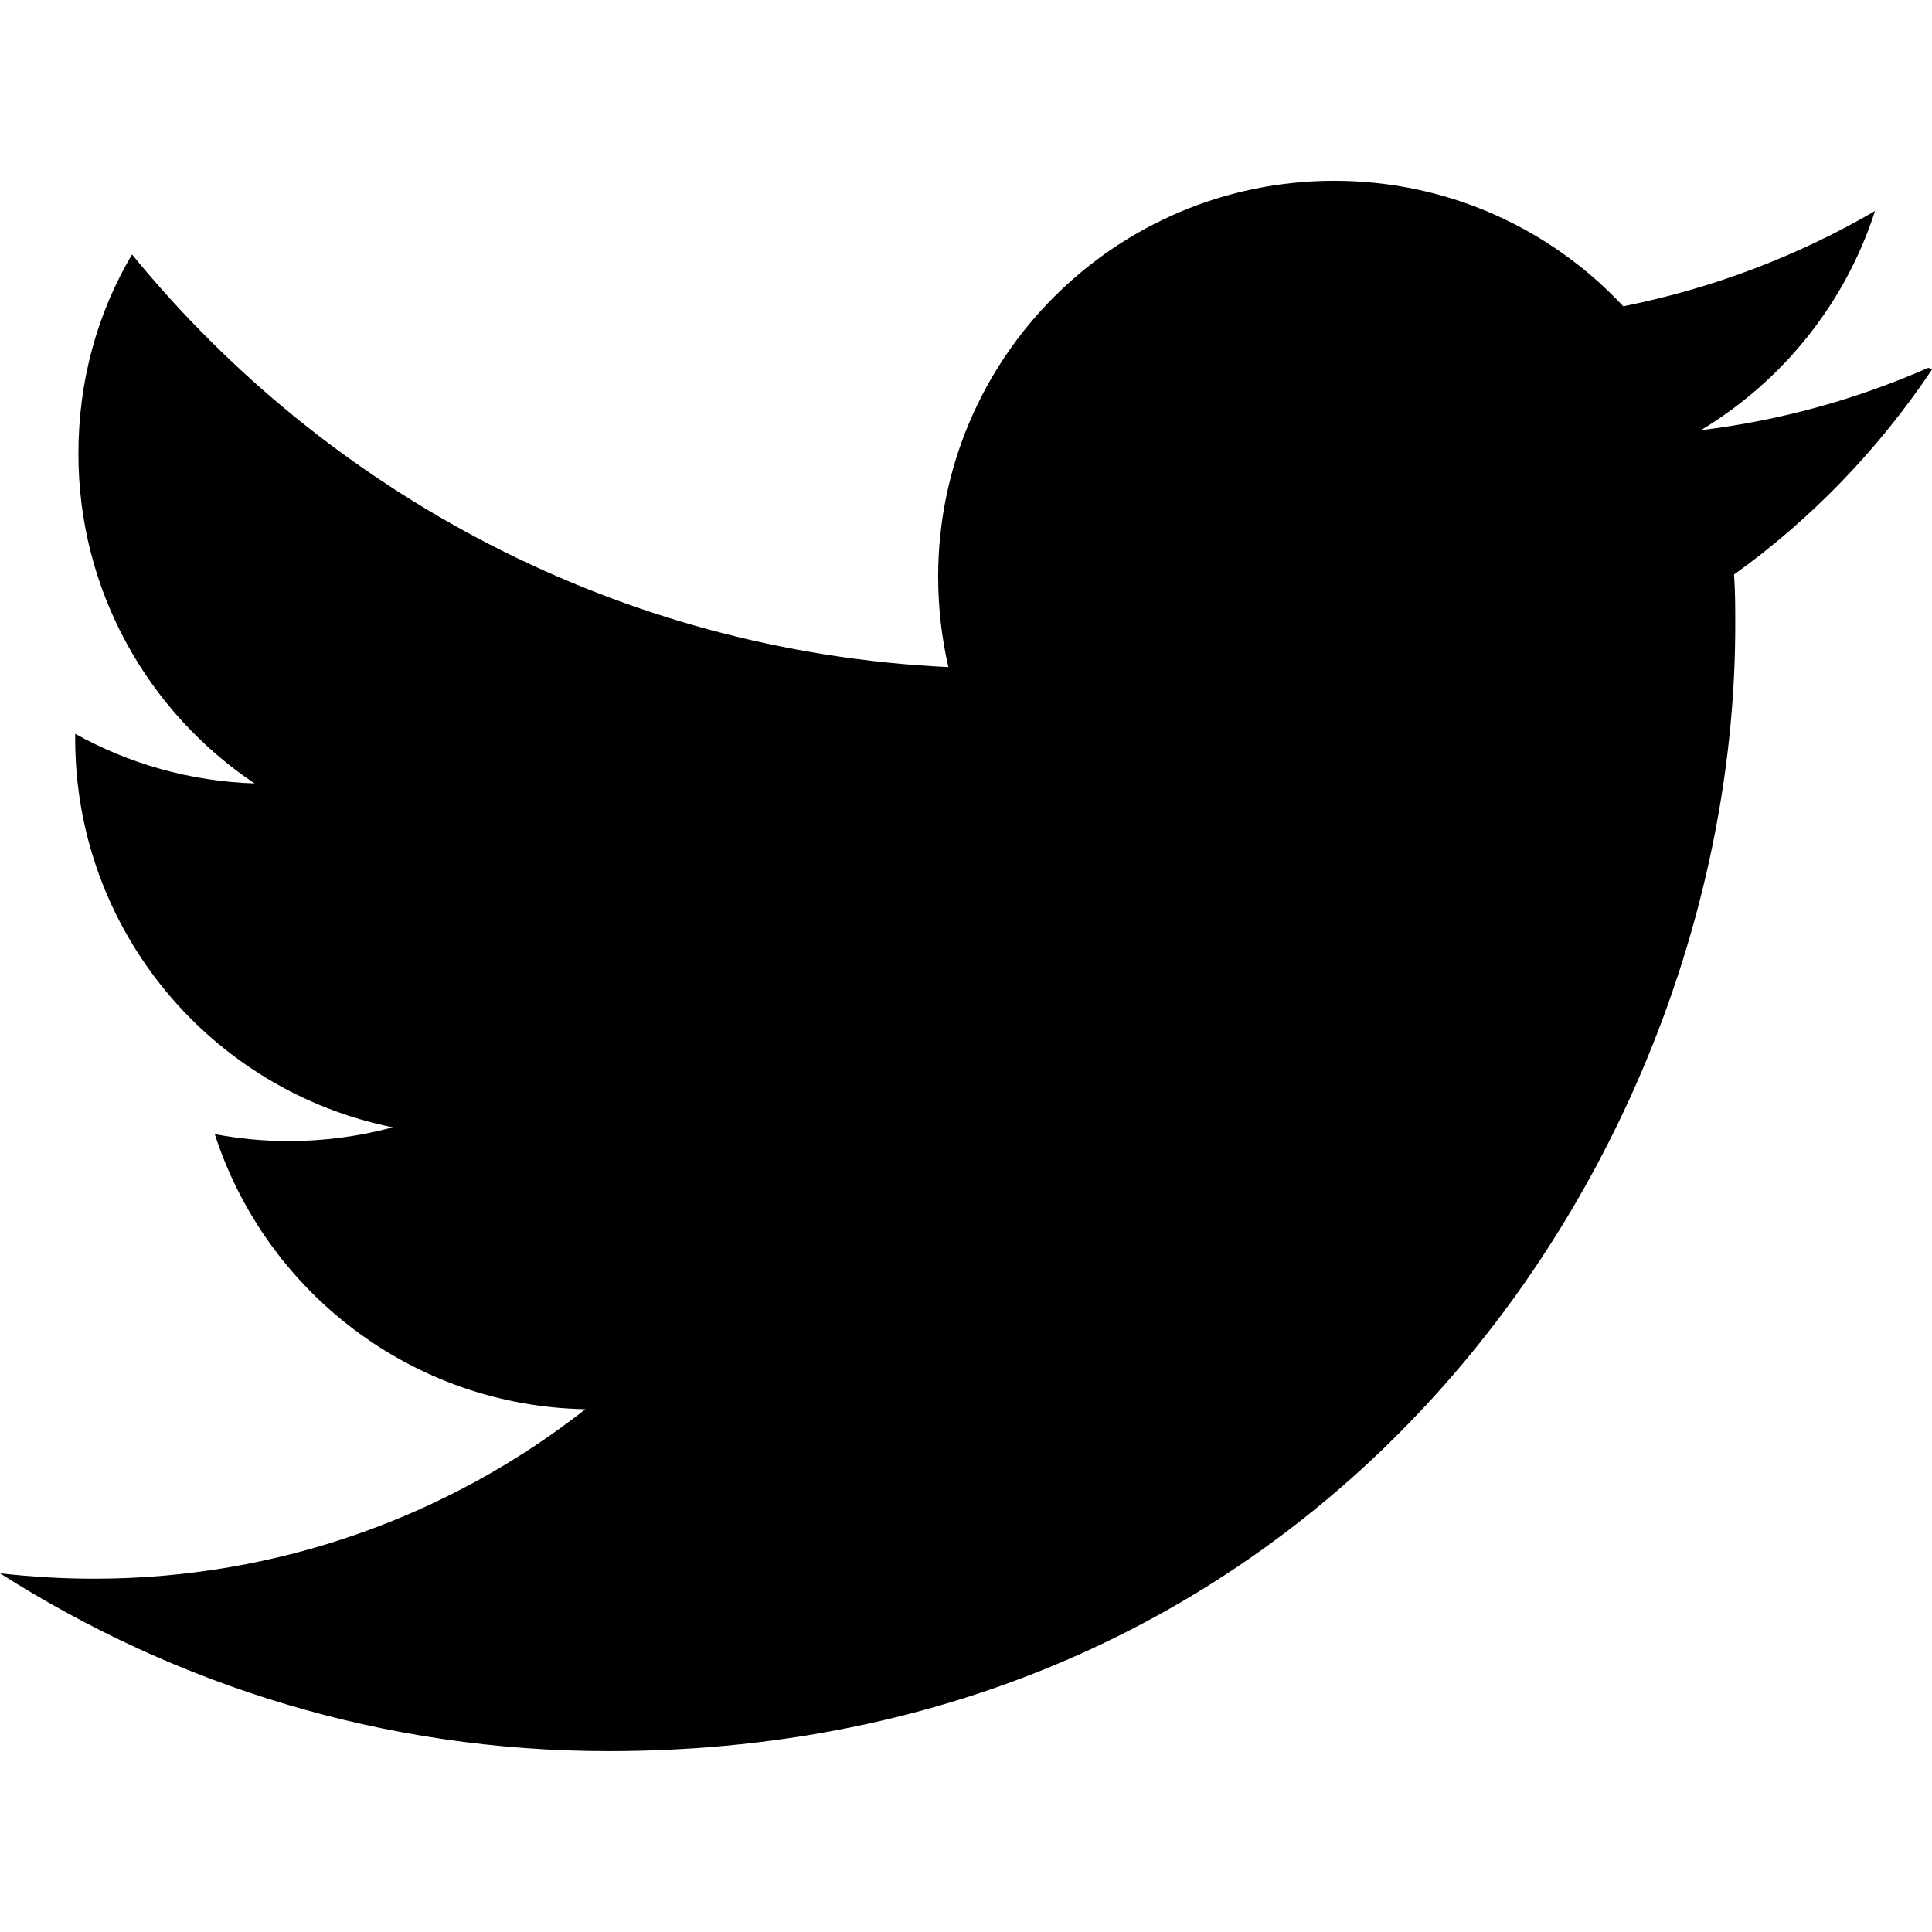
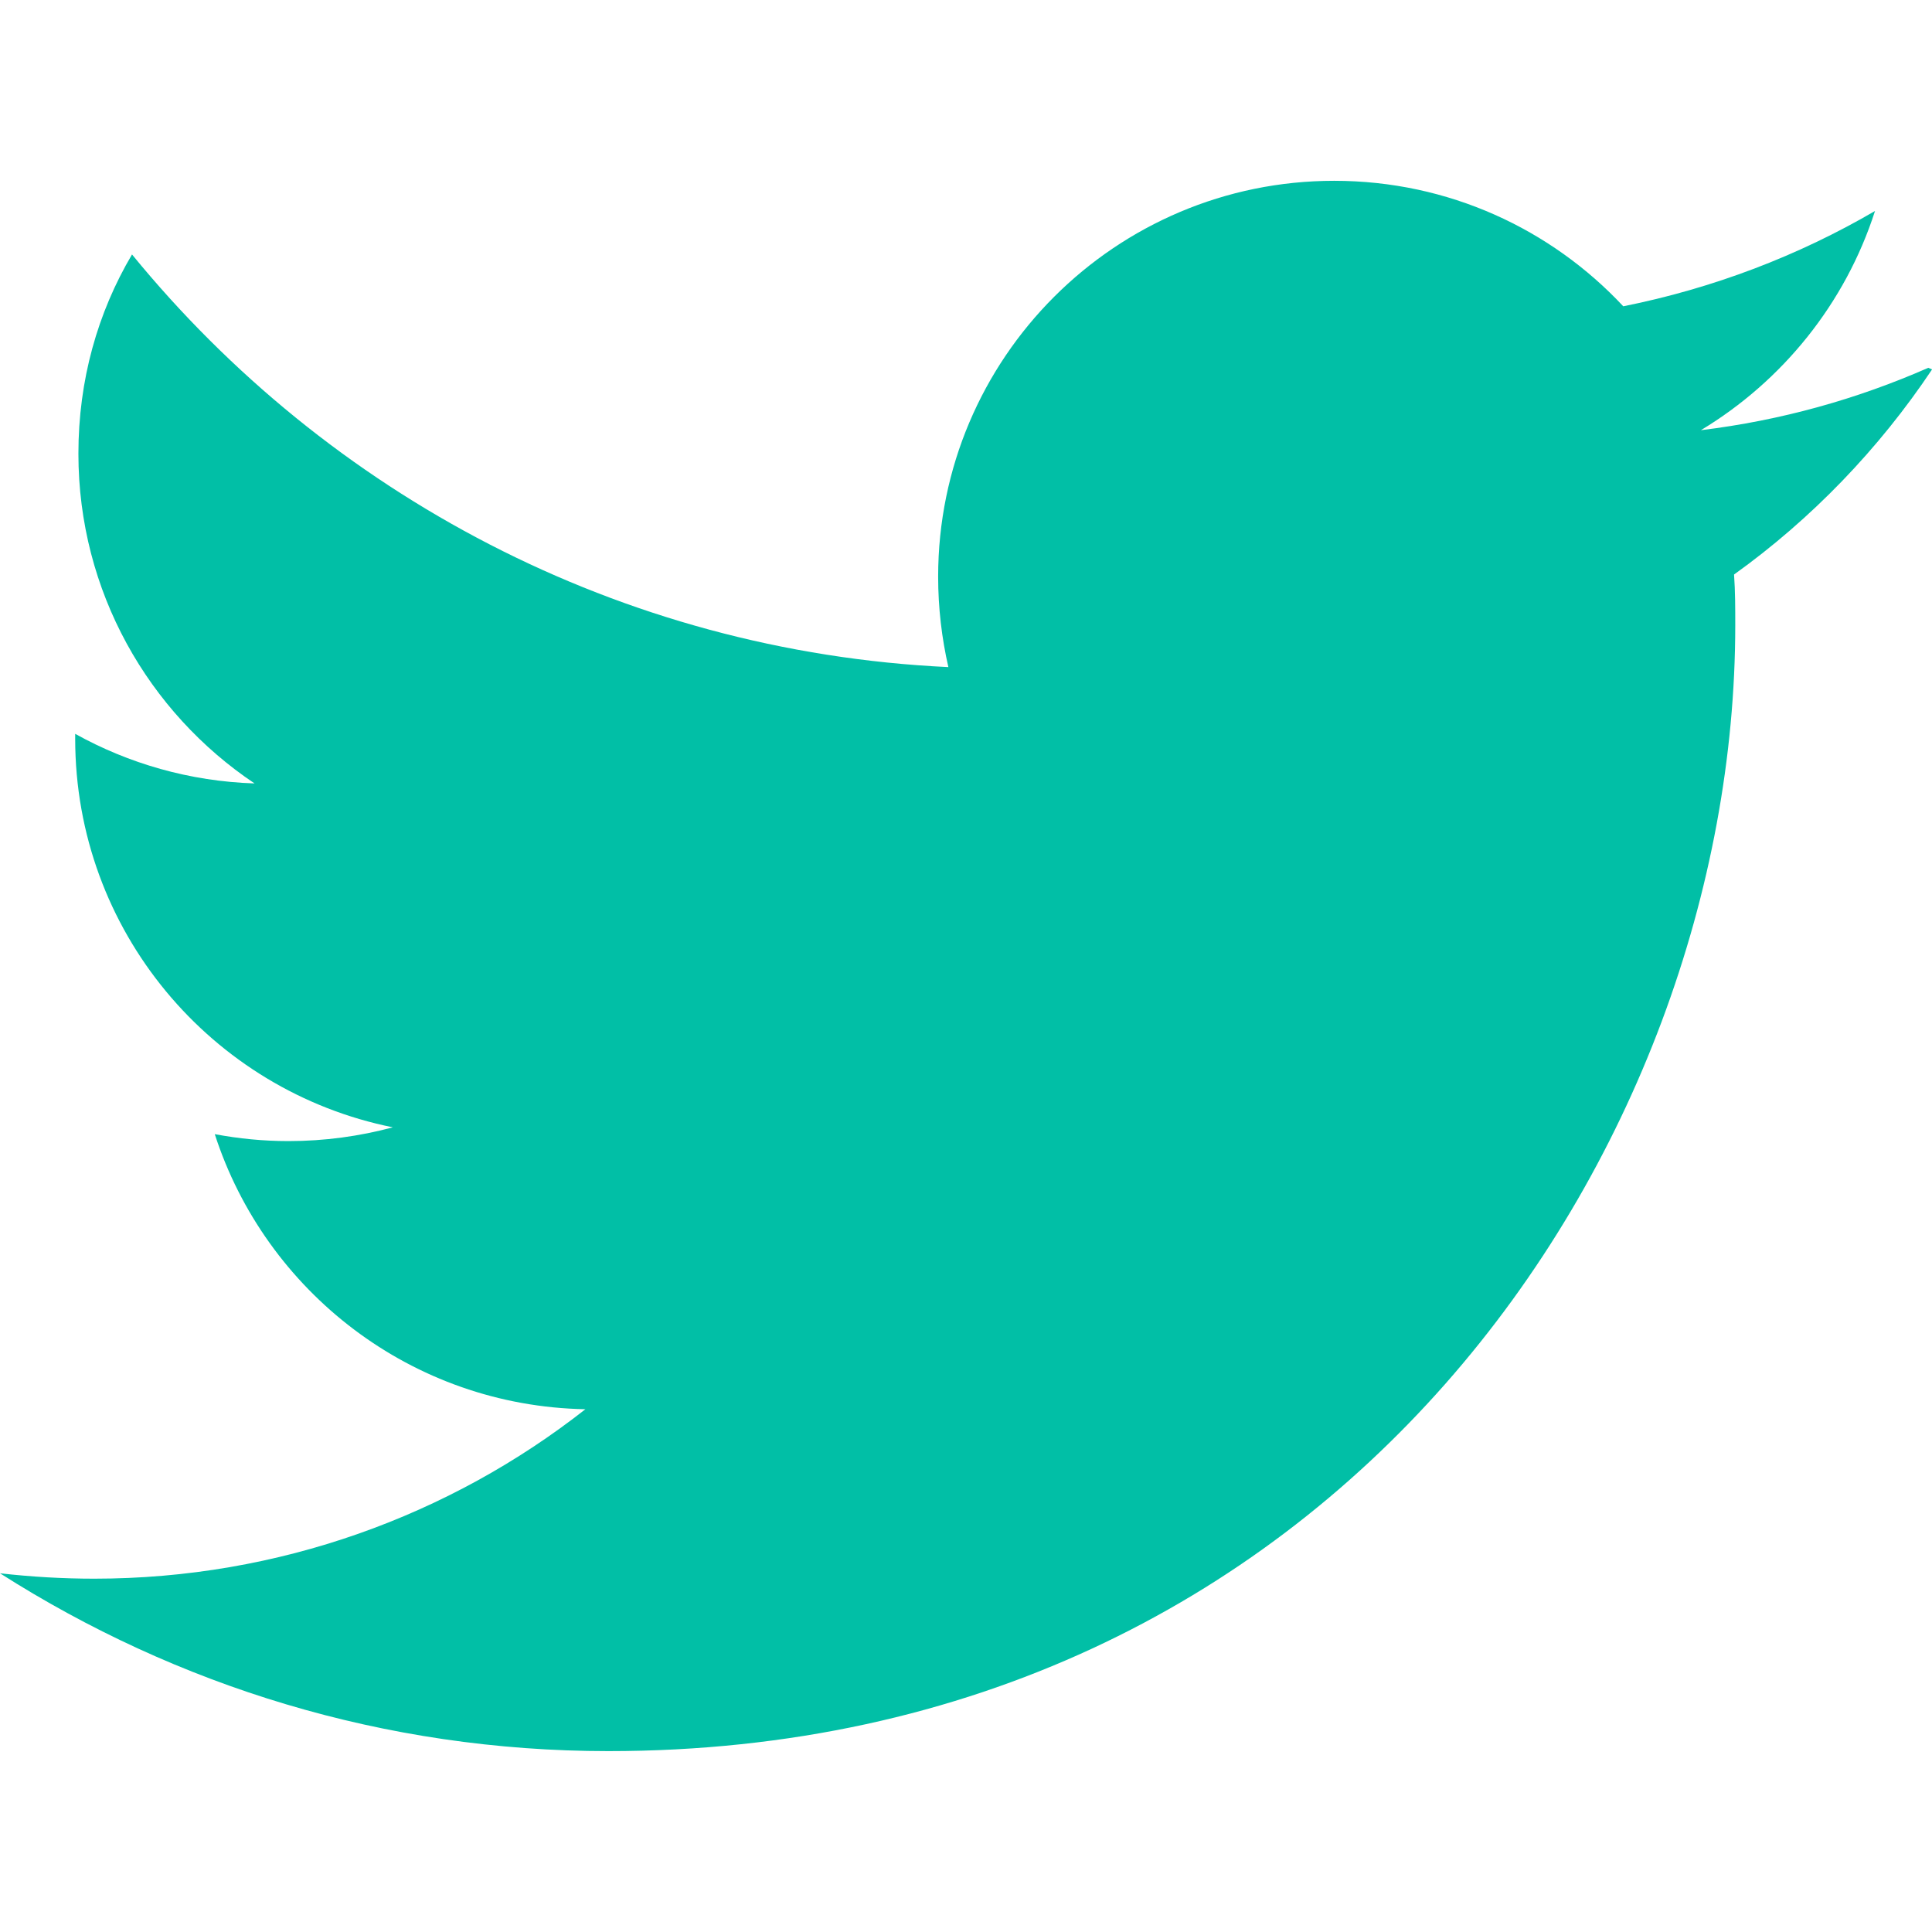
- <svg xmlns="http://www.w3.org/2000/svg" role="img" viewBox="0 0 24 24">
+ <svg xmlns="http://www.w3.org/2000/svg" role="img" viewBox="0 0 24 24" fill="#01bfa6">
  <path d="M23.954 4.569c-.885.389-1.83.654-2.825.775 1.014-.611 1.794-1.574 2.163-2.723-.951.555-2.005.959-3.127 1.184-.896-.959-2.173-1.559-3.591-1.559-2.717 0-4.92 2.203-4.92 4.917 0 .39.045.765.127 1.124C7.691 8.094 4.066 6.13 1.64 3.161c-.427.722-.666 1.561-.666 2.475 0 1.71.87 3.213 2.188 4.096-.807-.026-1.566-.248-2.228-.616v.061c0 2.385 1.693 4.374 3.946 4.827-.413.111-.849.171-1.296.171-.314 0-.615-.03-.916-.086.631 1.953 2.445 3.377 4.604 3.417-1.68 1.319-3.809 2.105-6.102 2.105-.39 0-.779-.023-1.17-.067 2.189 1.394 4.768 2.209 7.557 2.209 9.054 0 13.999-7.496 13.999-13.986 0-.209 0-.42-.015-.63.961-.689 1.8-1.56 2.46-2.548l-.047-.02z" />
</svg>
